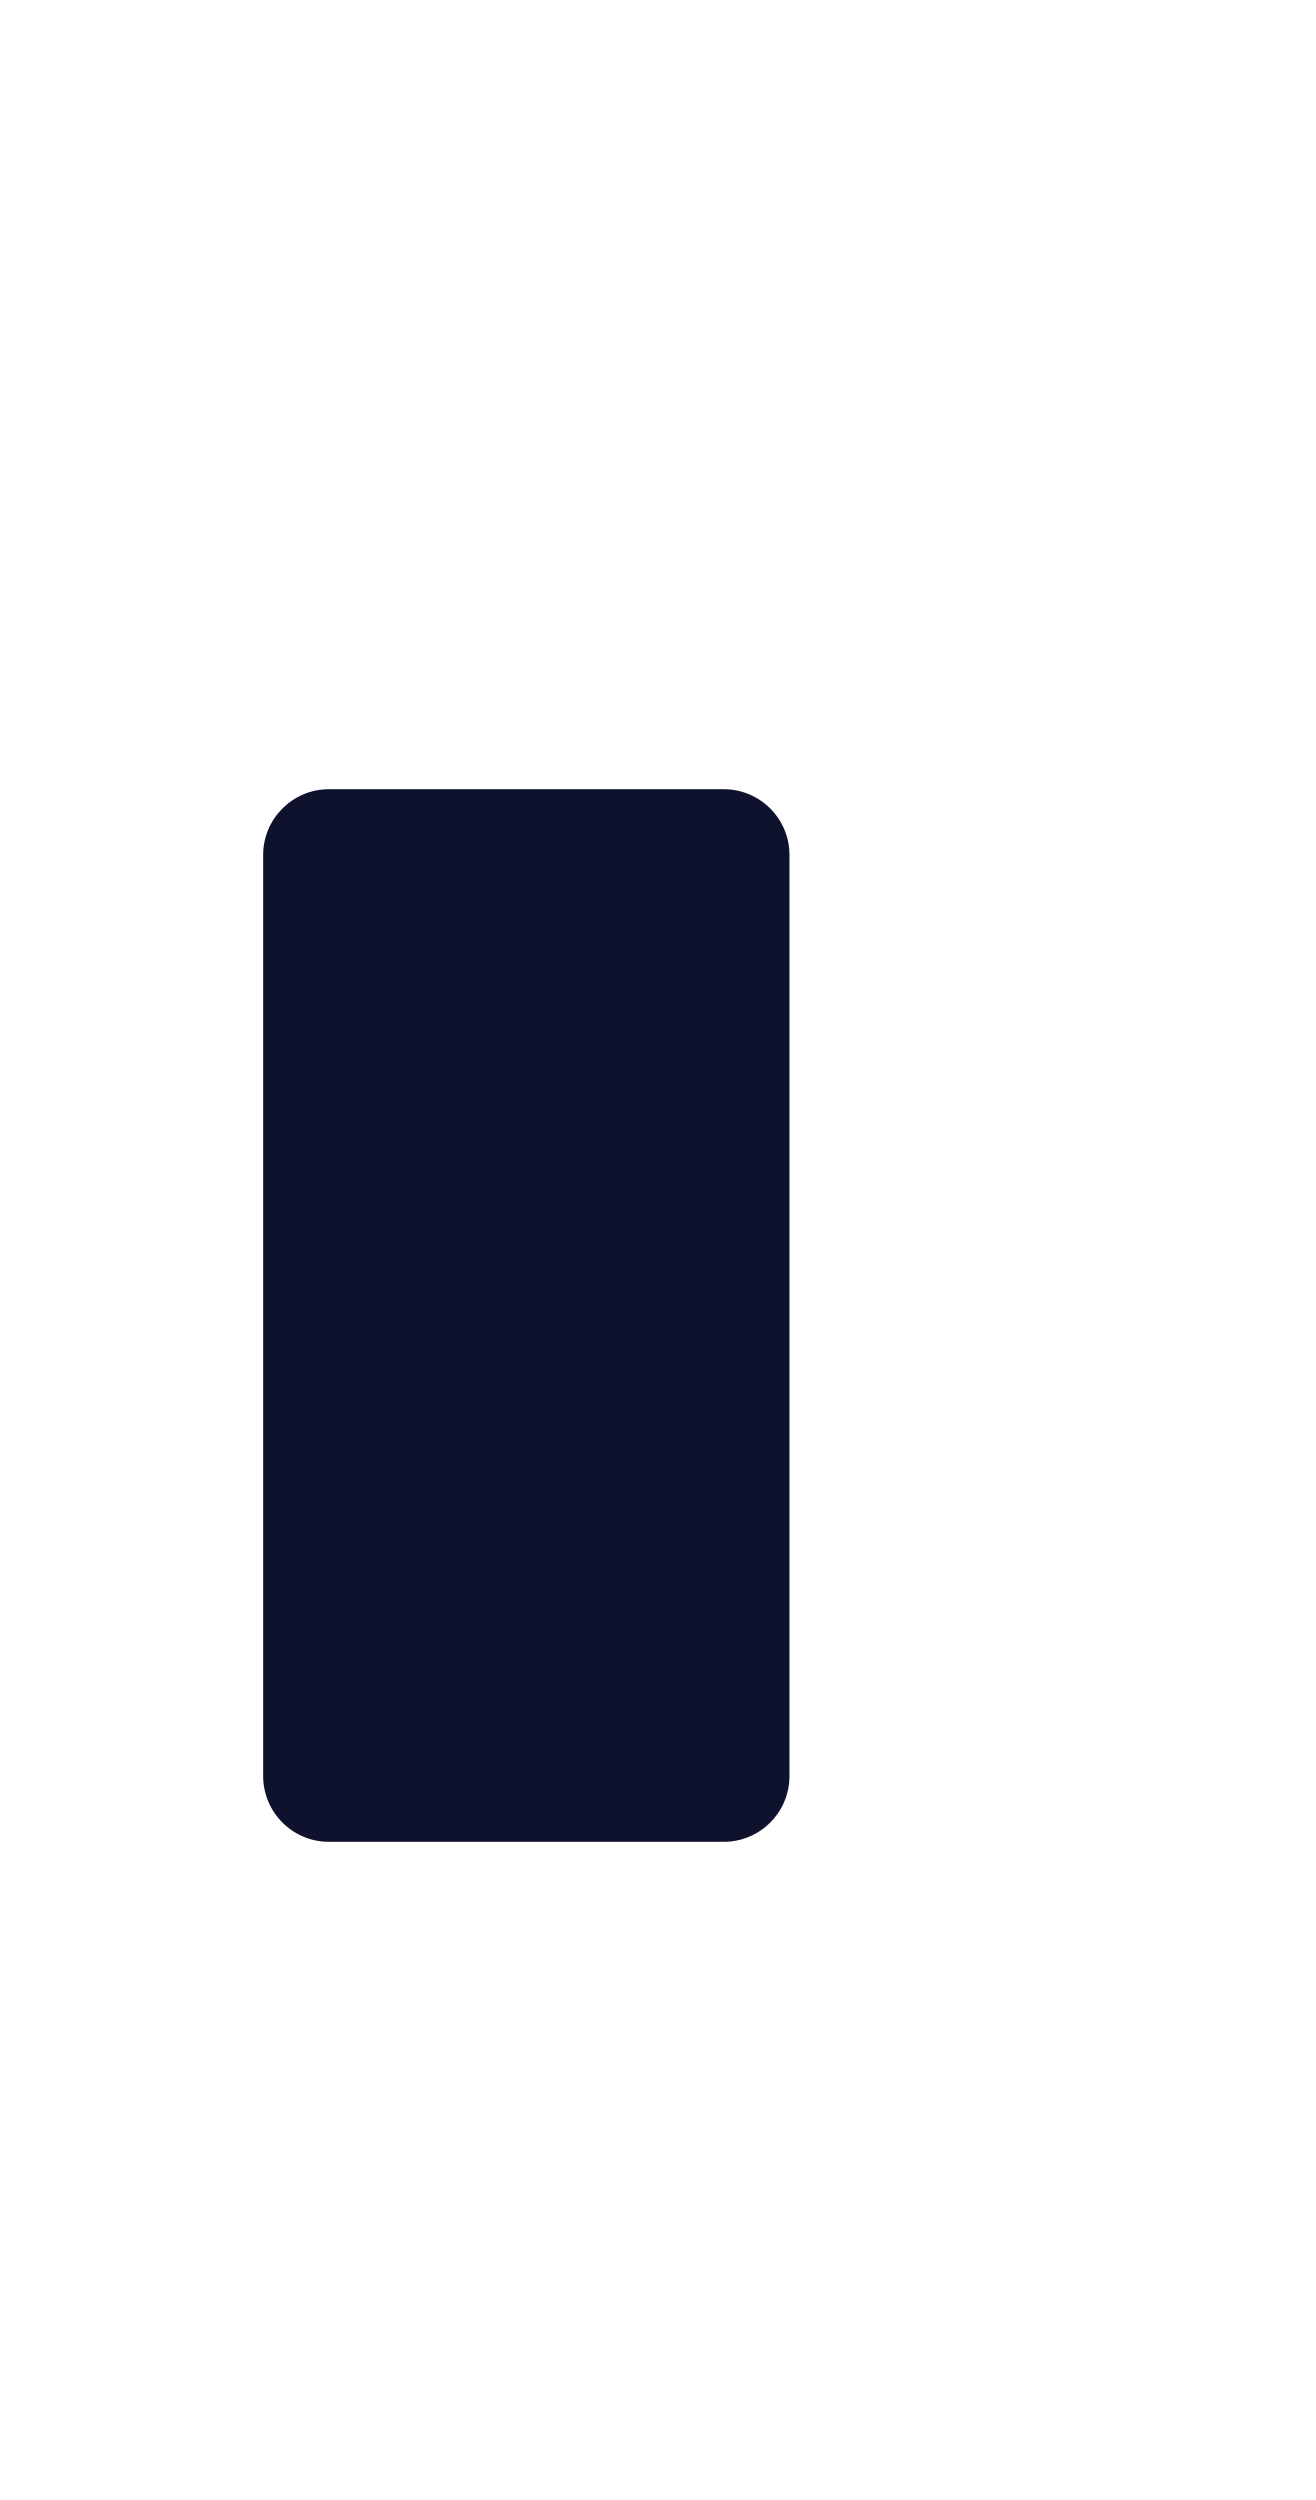
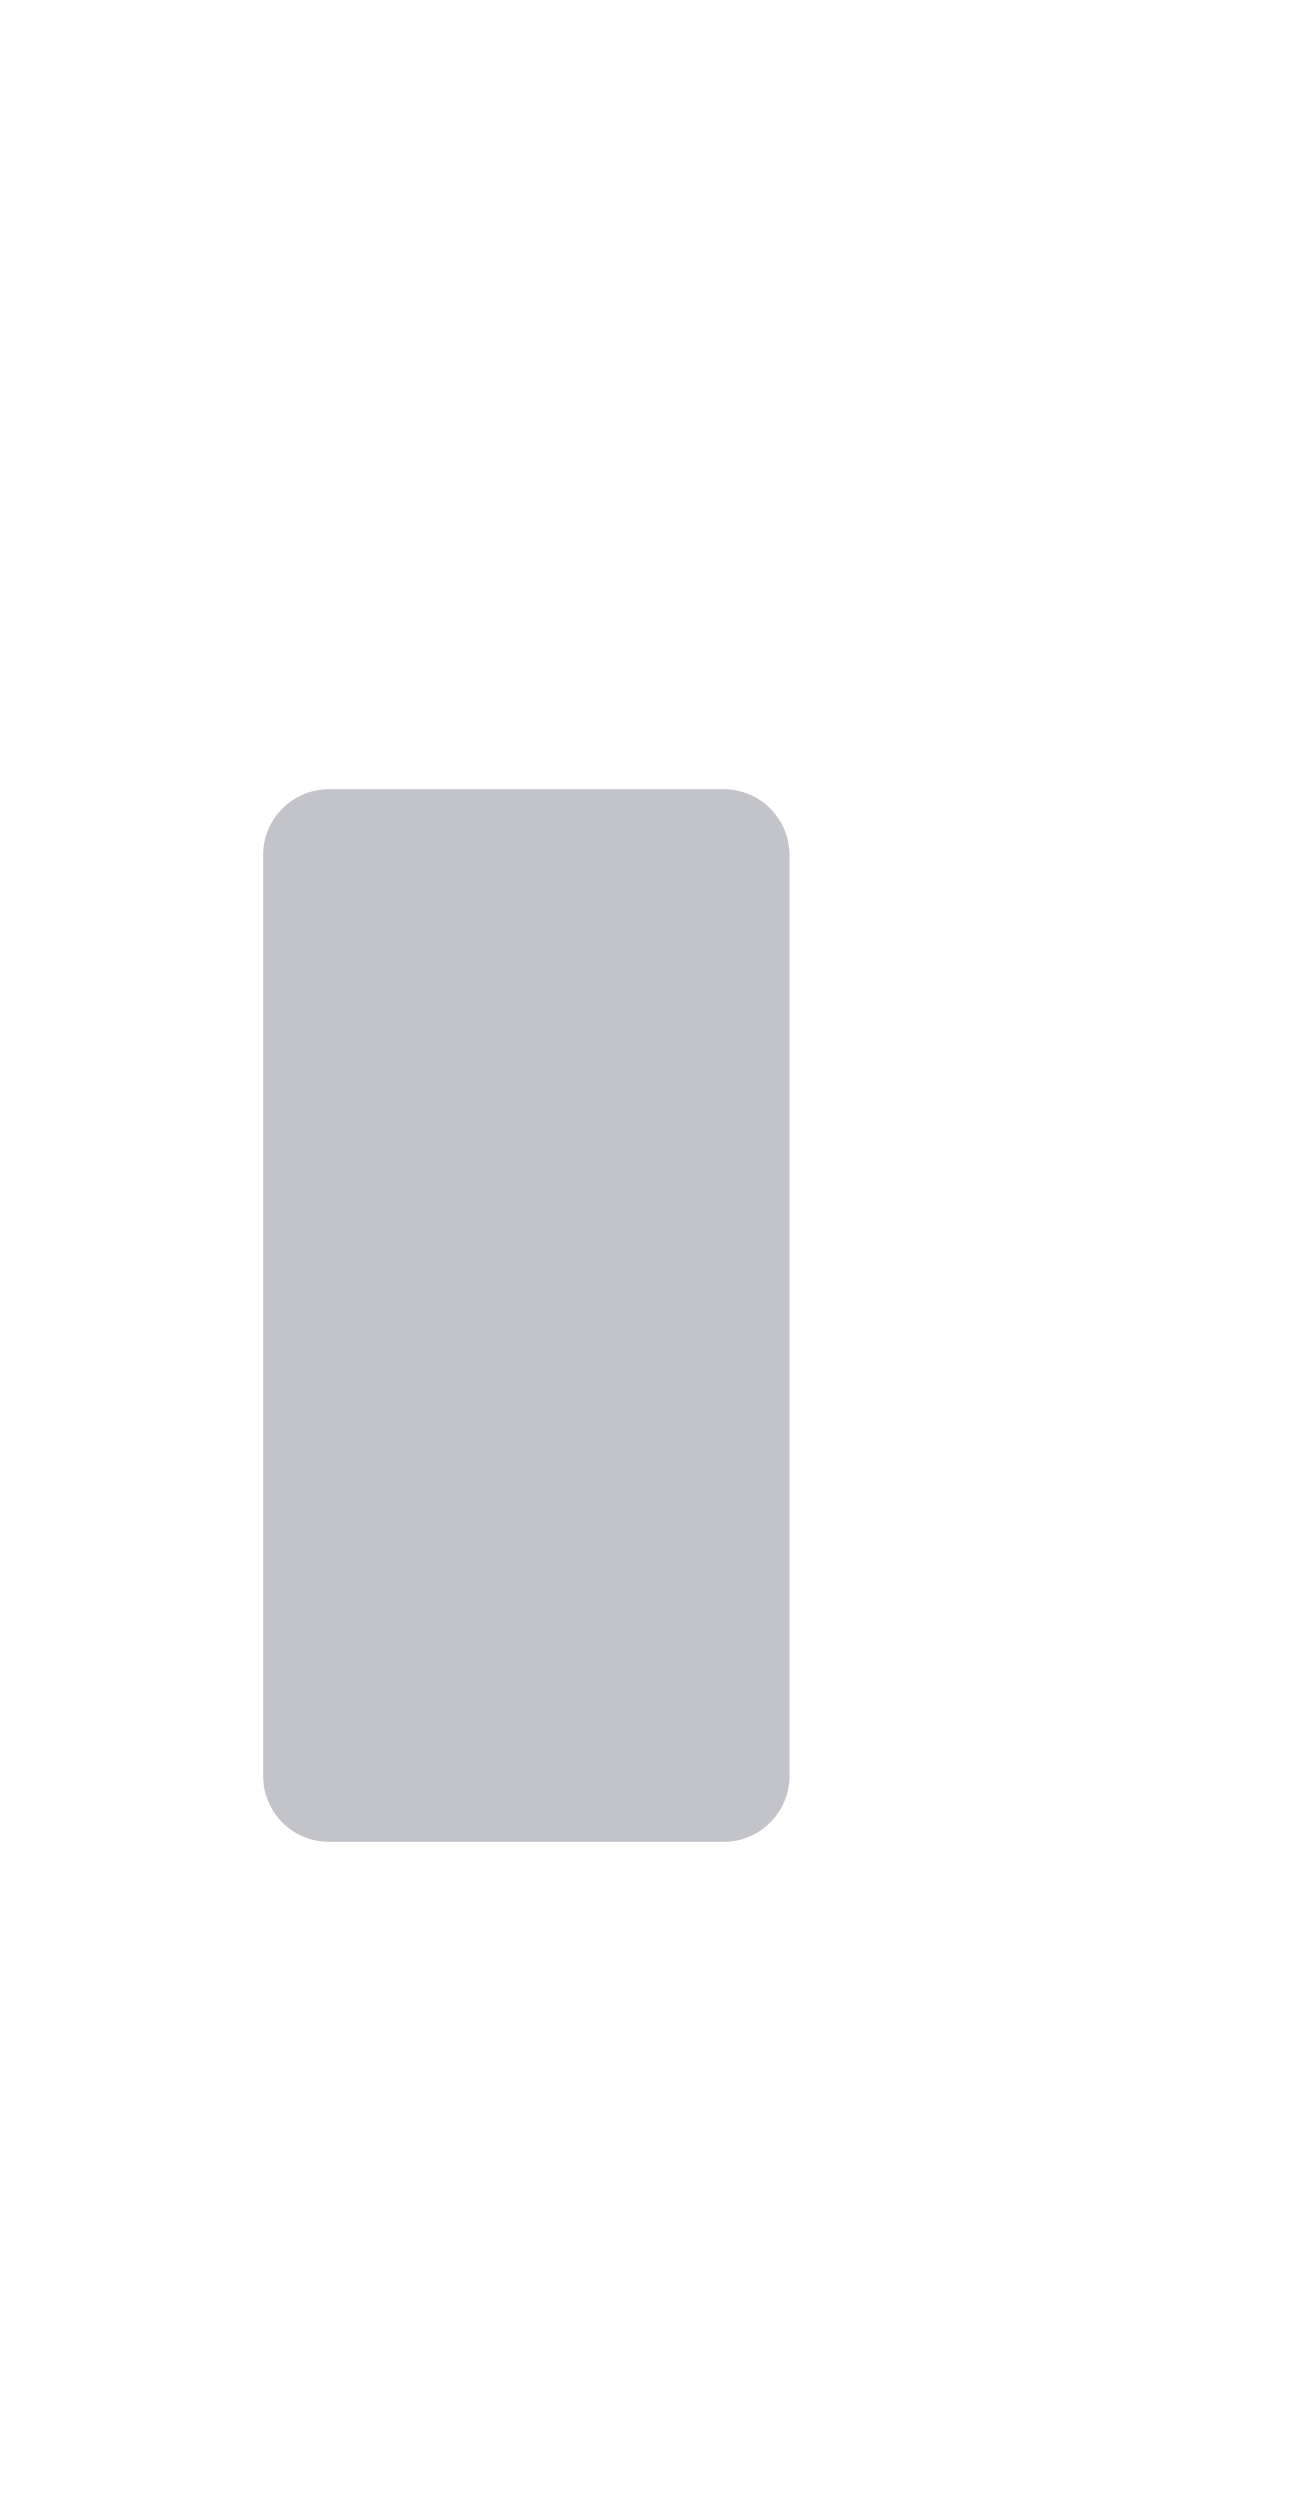
<svg xmlns="http://www.w3.org/2000/svg" width="10" height="19">
  <defs>
    <clipPath>
      <rect width="10" height="19" x="20" y="1033.36" opacity="0.12" fill="#2e2e4f" color="#c3c3ca" />
    </clipPath>
  </defs>
  <g transform="translate(0,-1033.362)">
-     <rect width="4" height="8" x="2" y="1039.36" rx="0.5" fill="#0F122D" />
+     <rect width="4" height="8" x="2" y="1039.36" rx="0.5" fill="#c3c3ca" />
  </g>
</svg>
